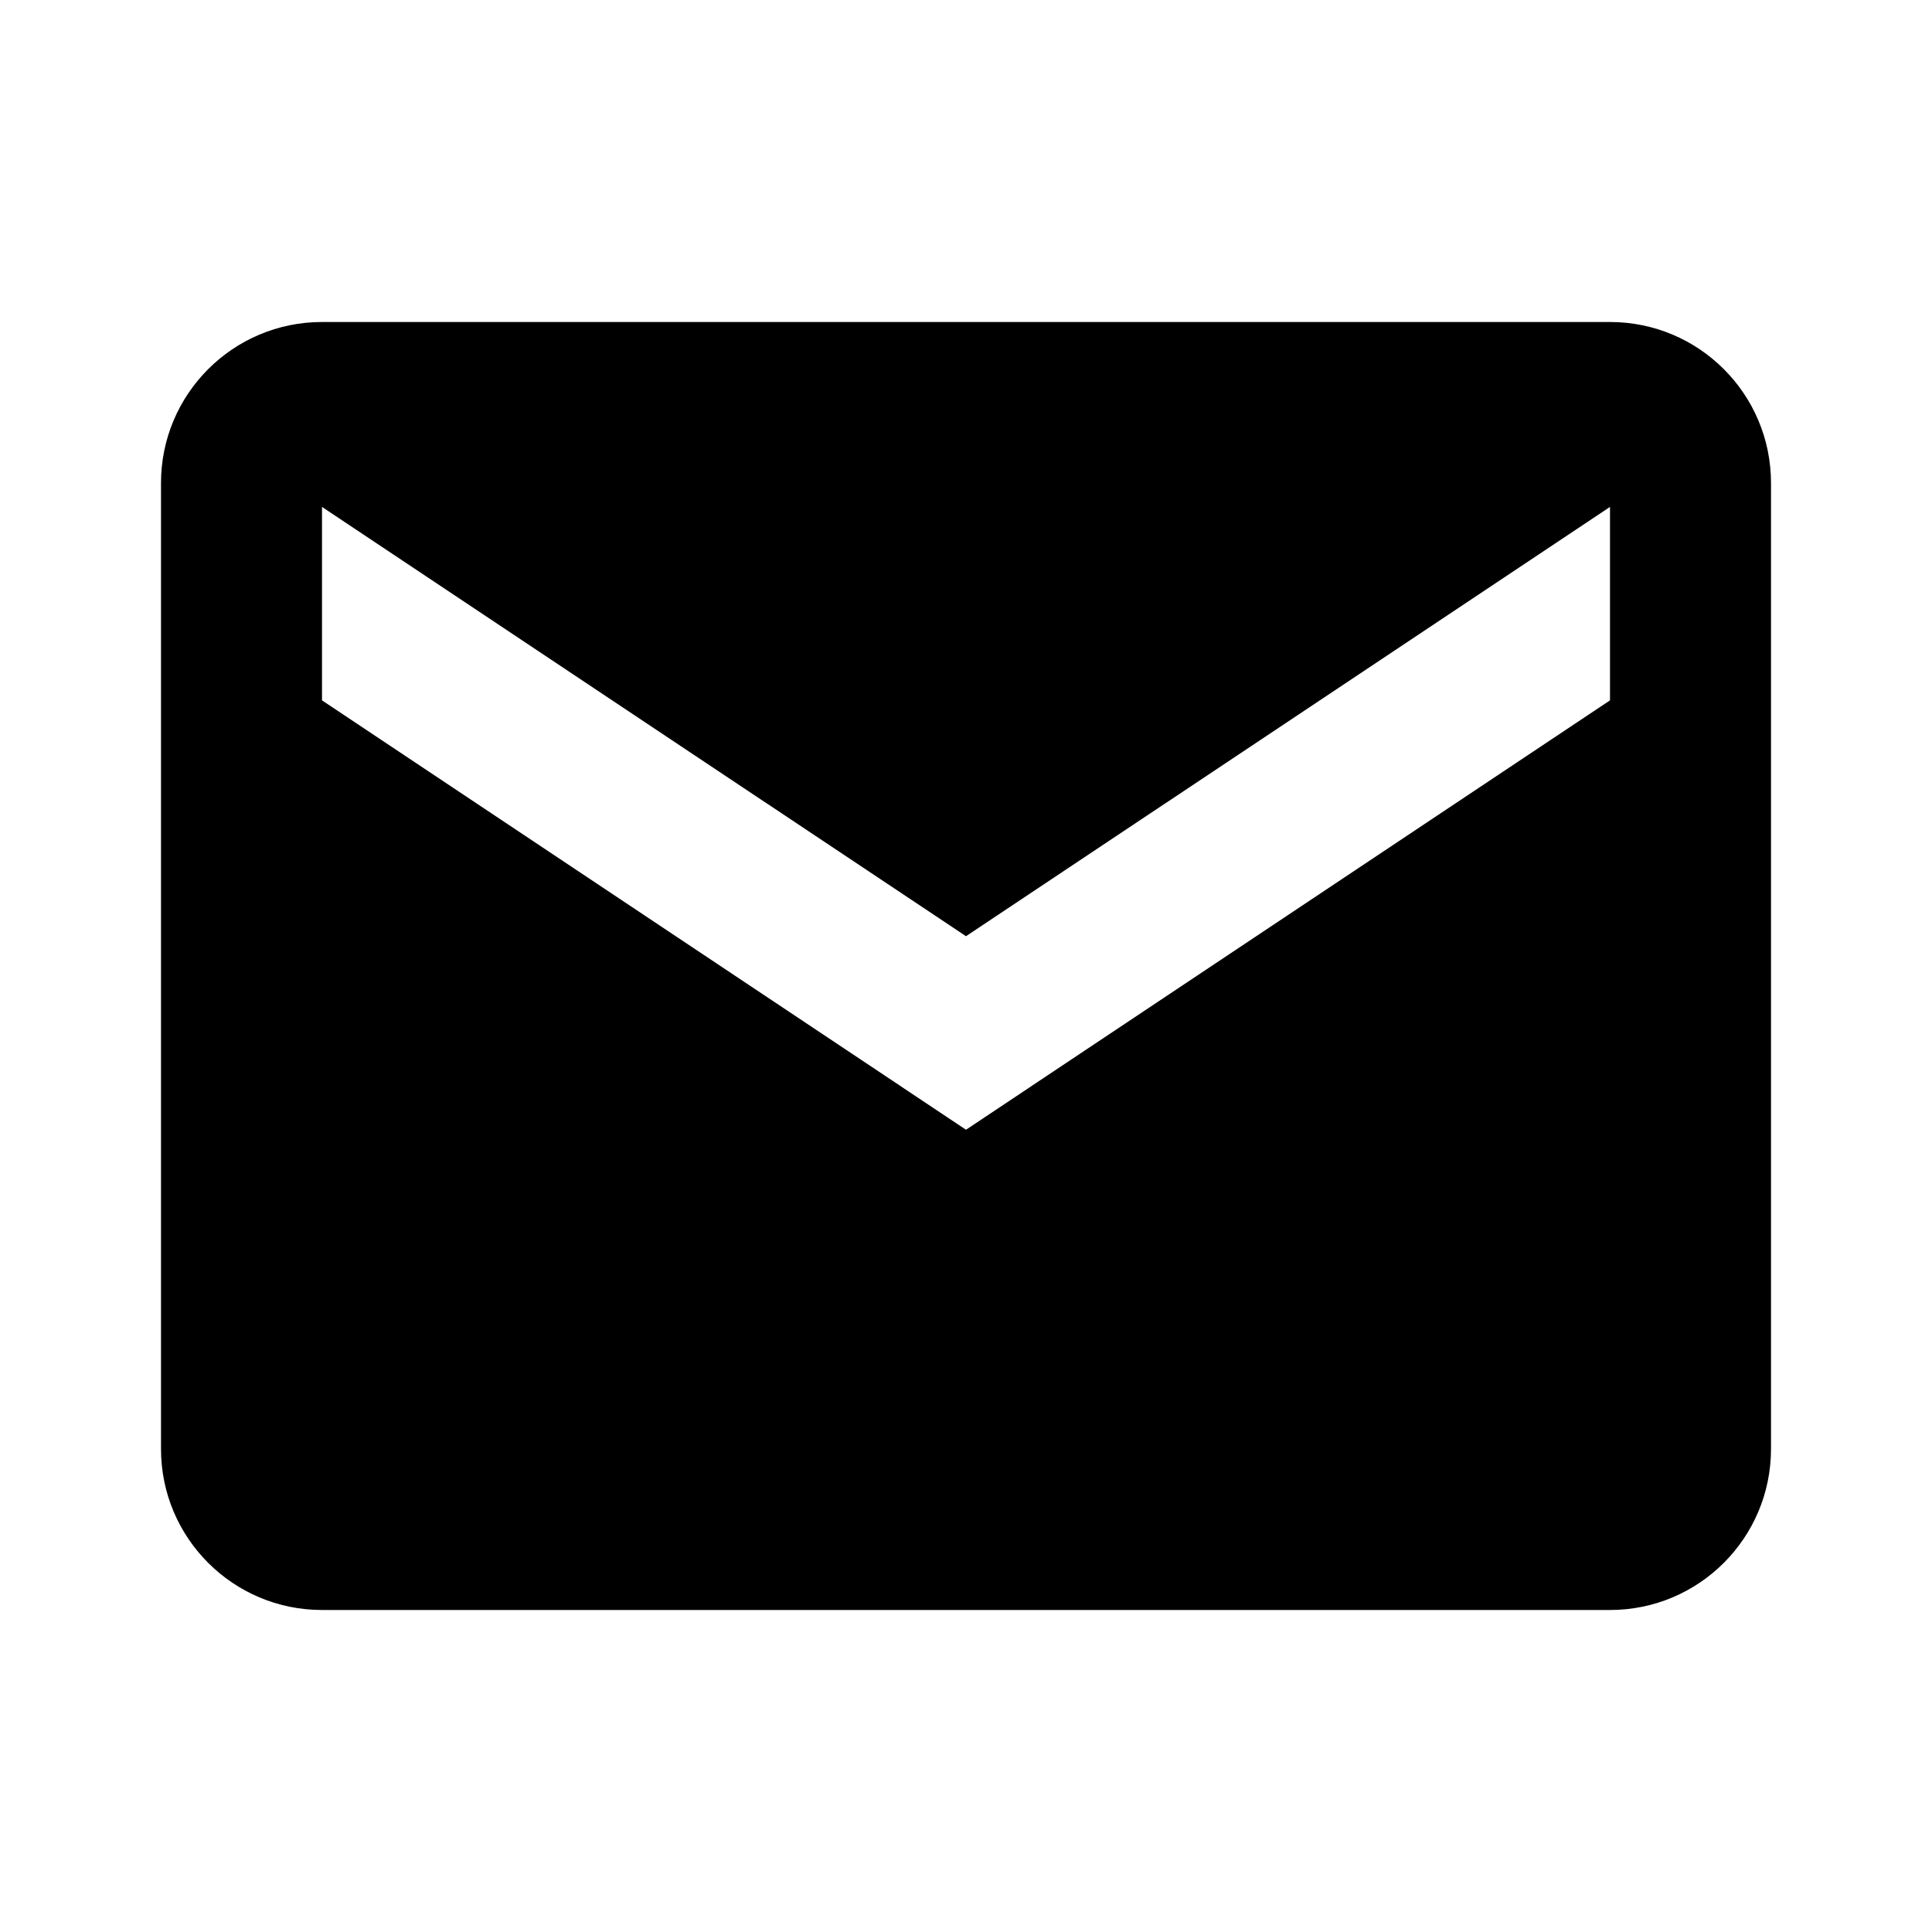
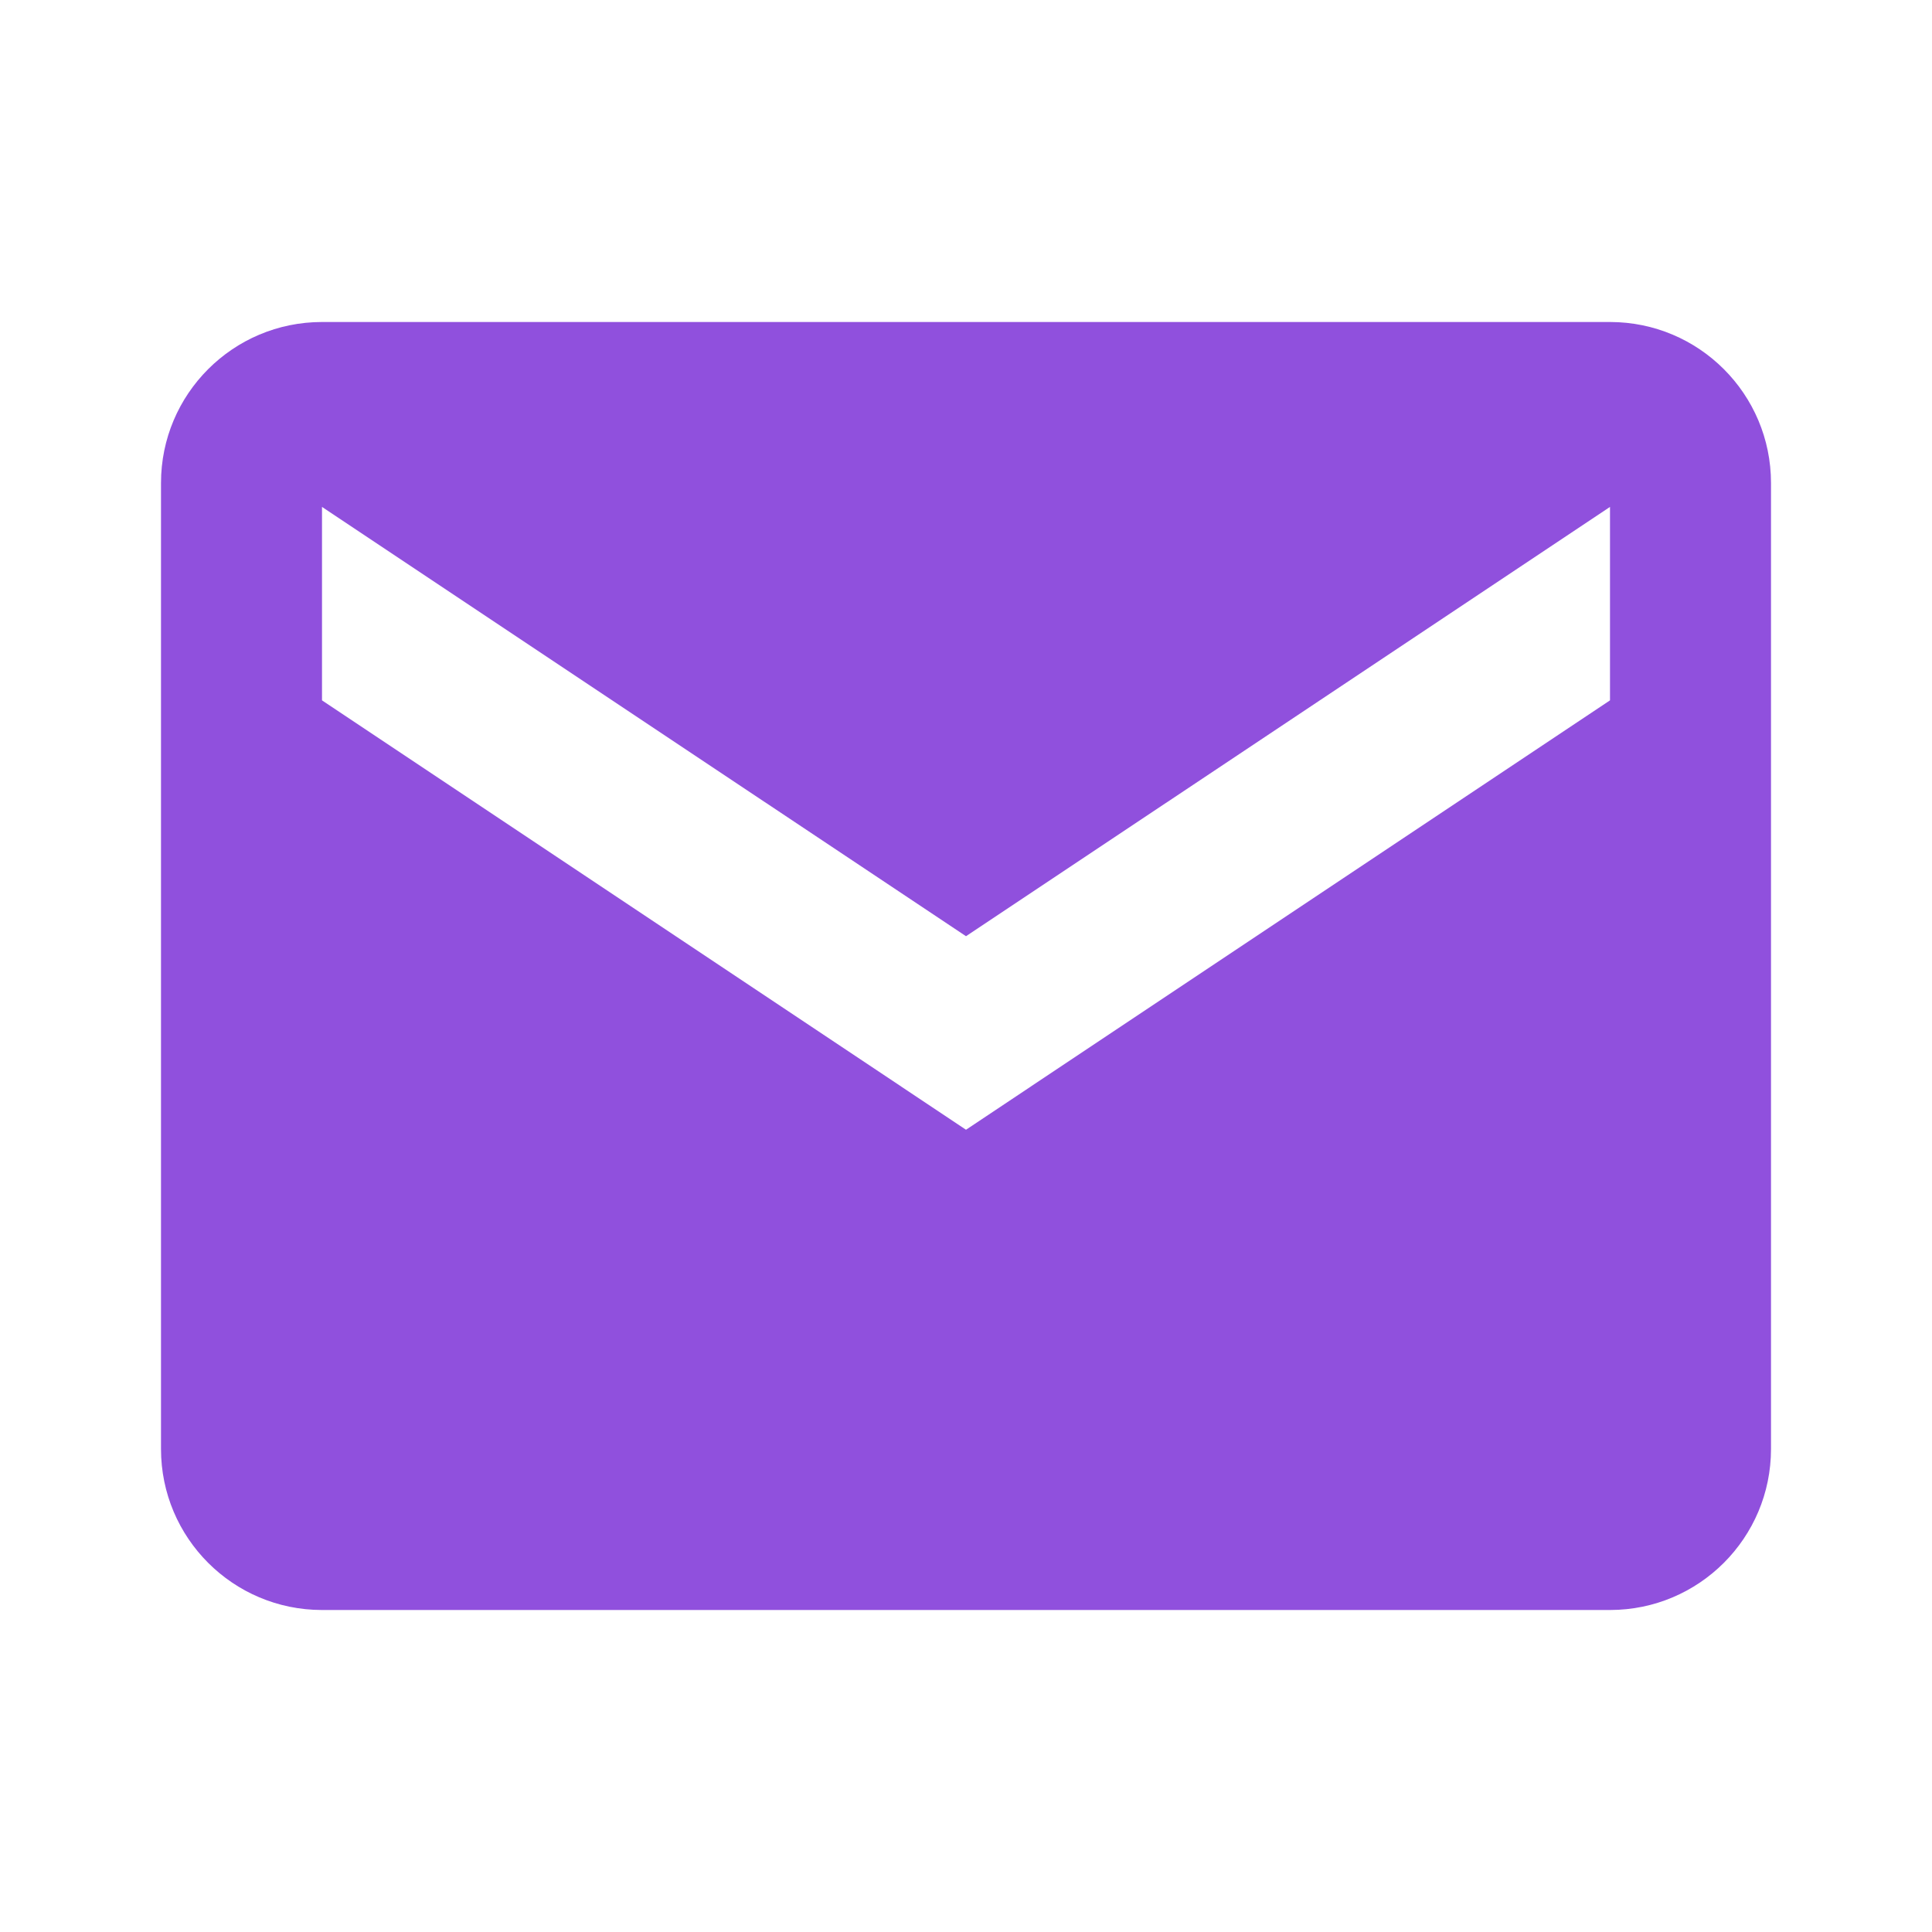
- <svg xmlns="http://www.w3.org/2000/svg" width="24" height="24" viewBox="0 0 24 24" style="fill: rgb(0, 0, 0); --darkreader-inline-fill: #e8e6e3;" data-darkreader-inline-fill="">
+ <svg xmlns="http://www.w3.org/2000/svg" width="24" height="24" viewBox="0 0 24 24" style="fill: #9050dd; --darkreader-inline-fill: #e8e6e3;" data-darkreader-inline-fill="">
  <path d="M20 4H4a2 2 0 0 0-2 2v12a2 2 0 0 0 2 2h16a2 2 0 0 0 2-2V6a2 2 0 0 0-2-2zm0 4.7-8 5.334L4 8.7V6.297l8 5.333 8-5.333V8.7z" />
</svg>
